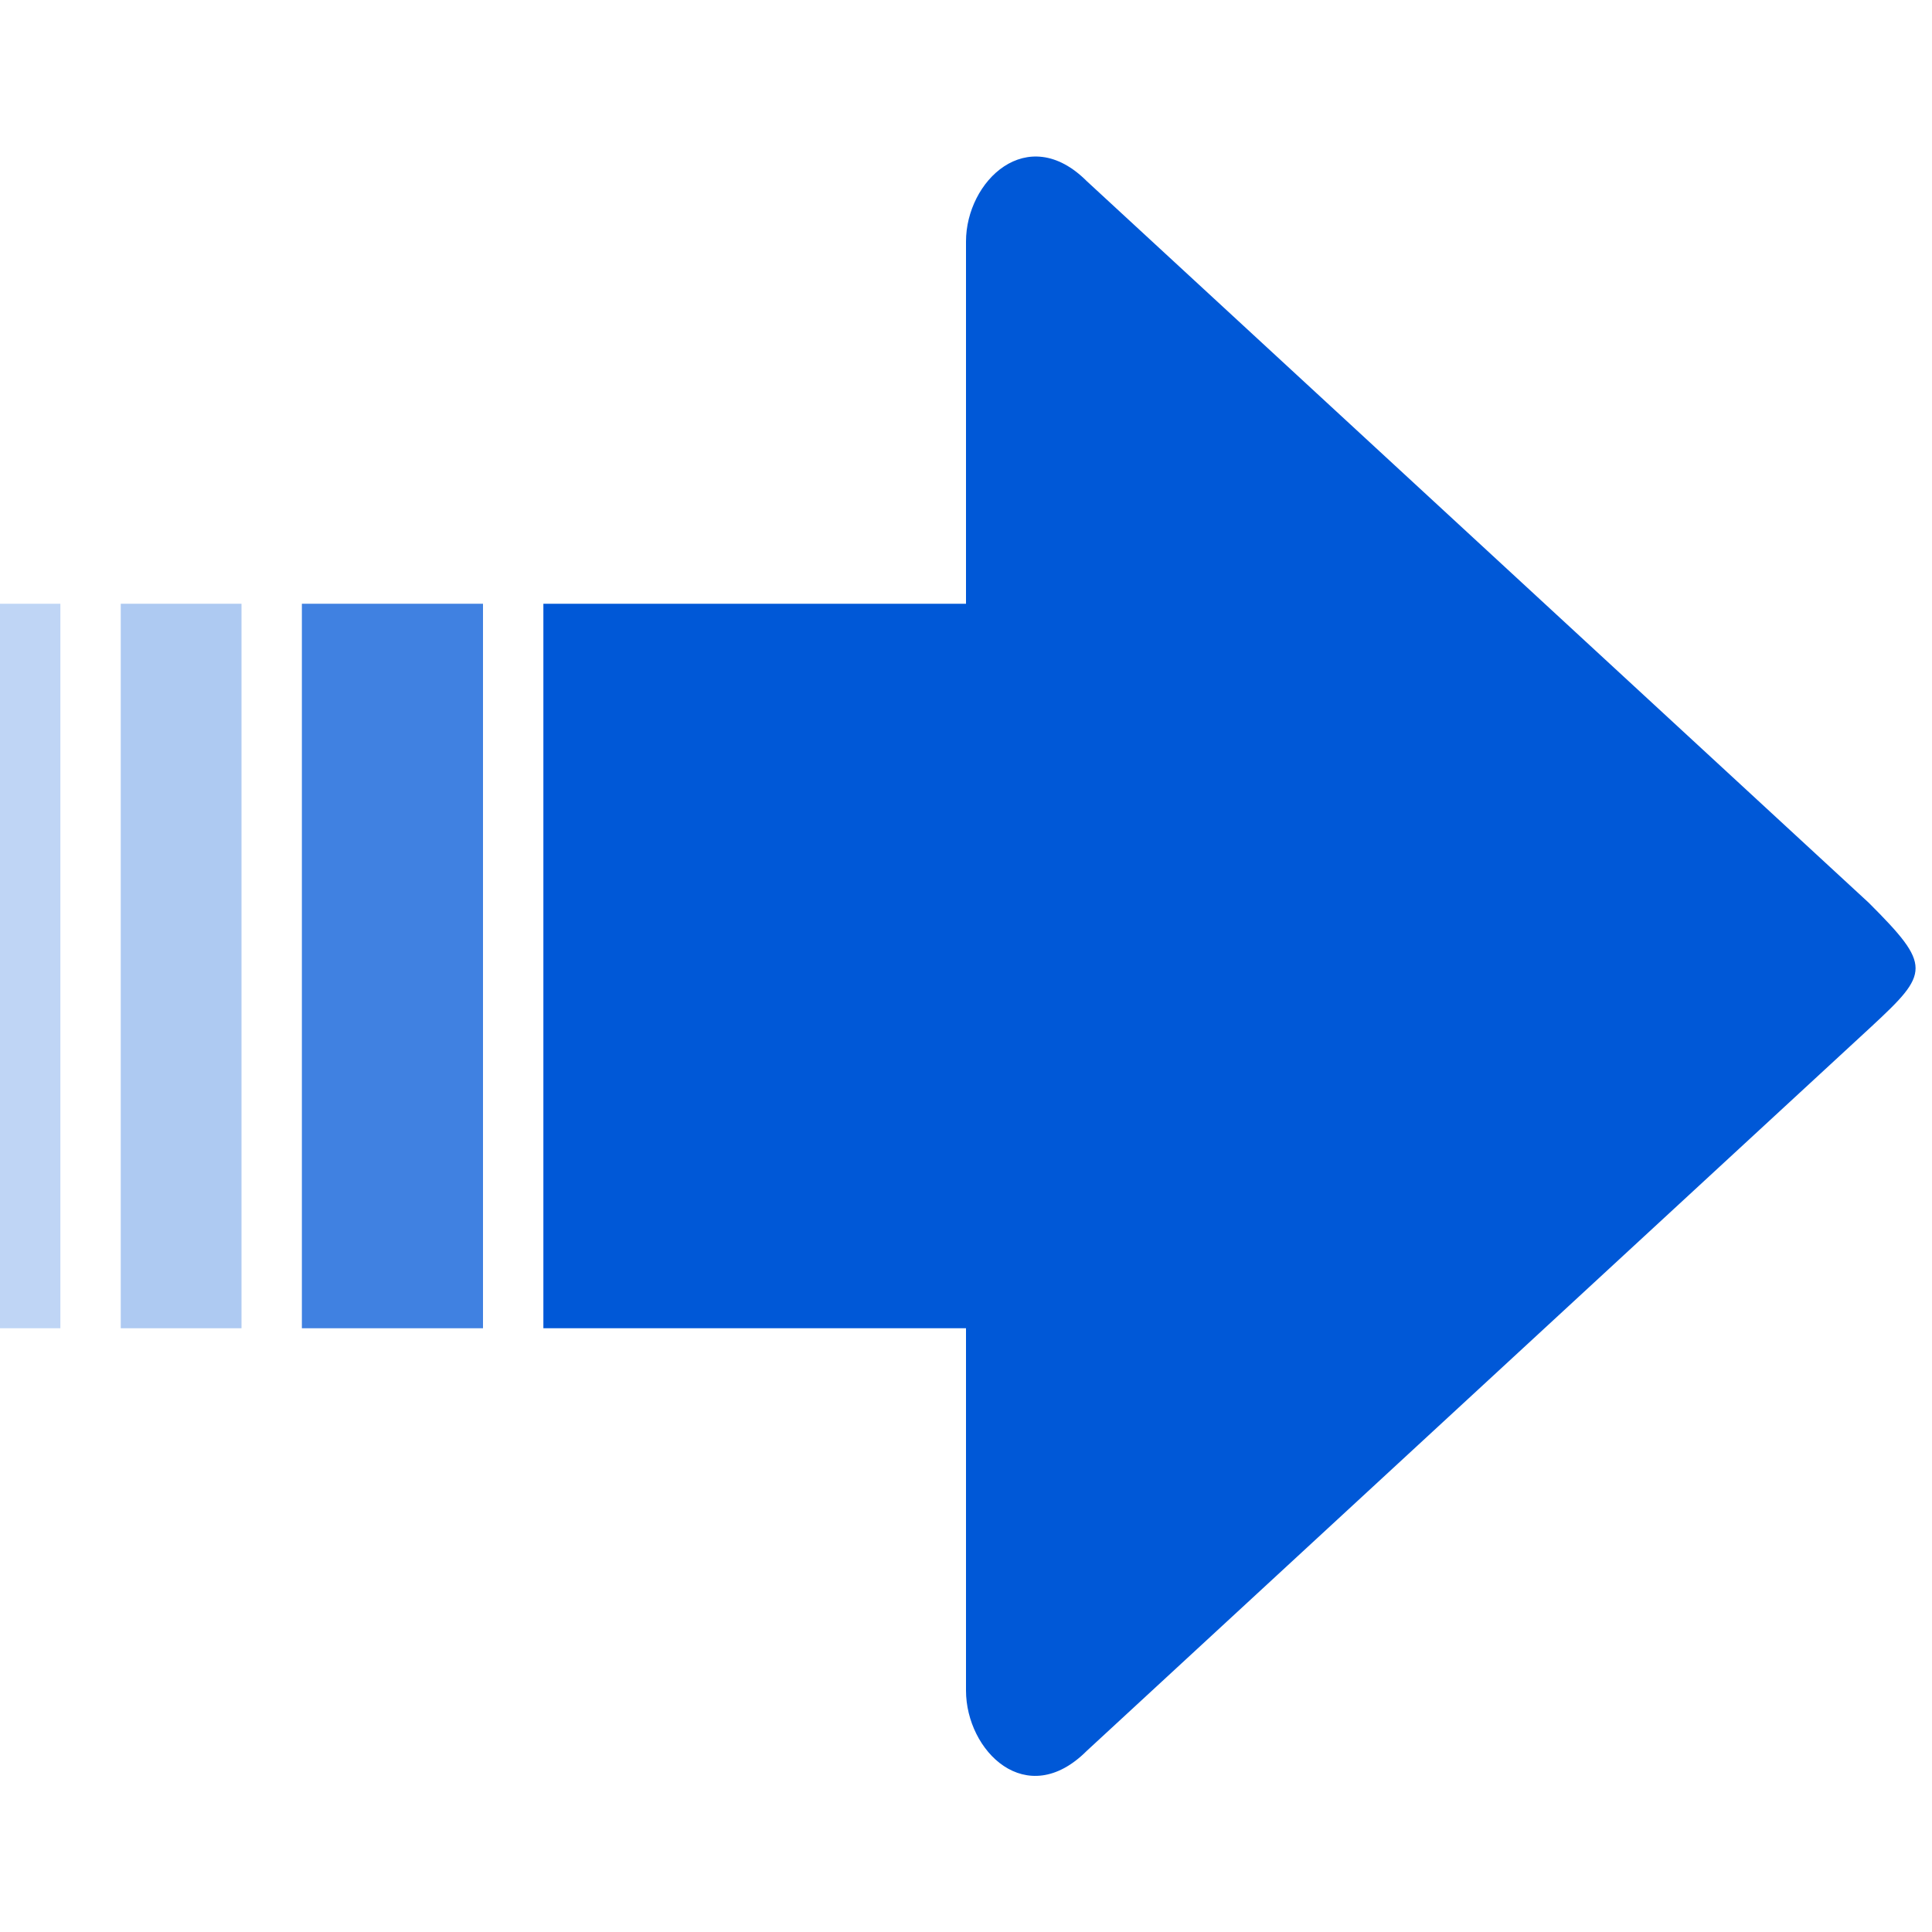
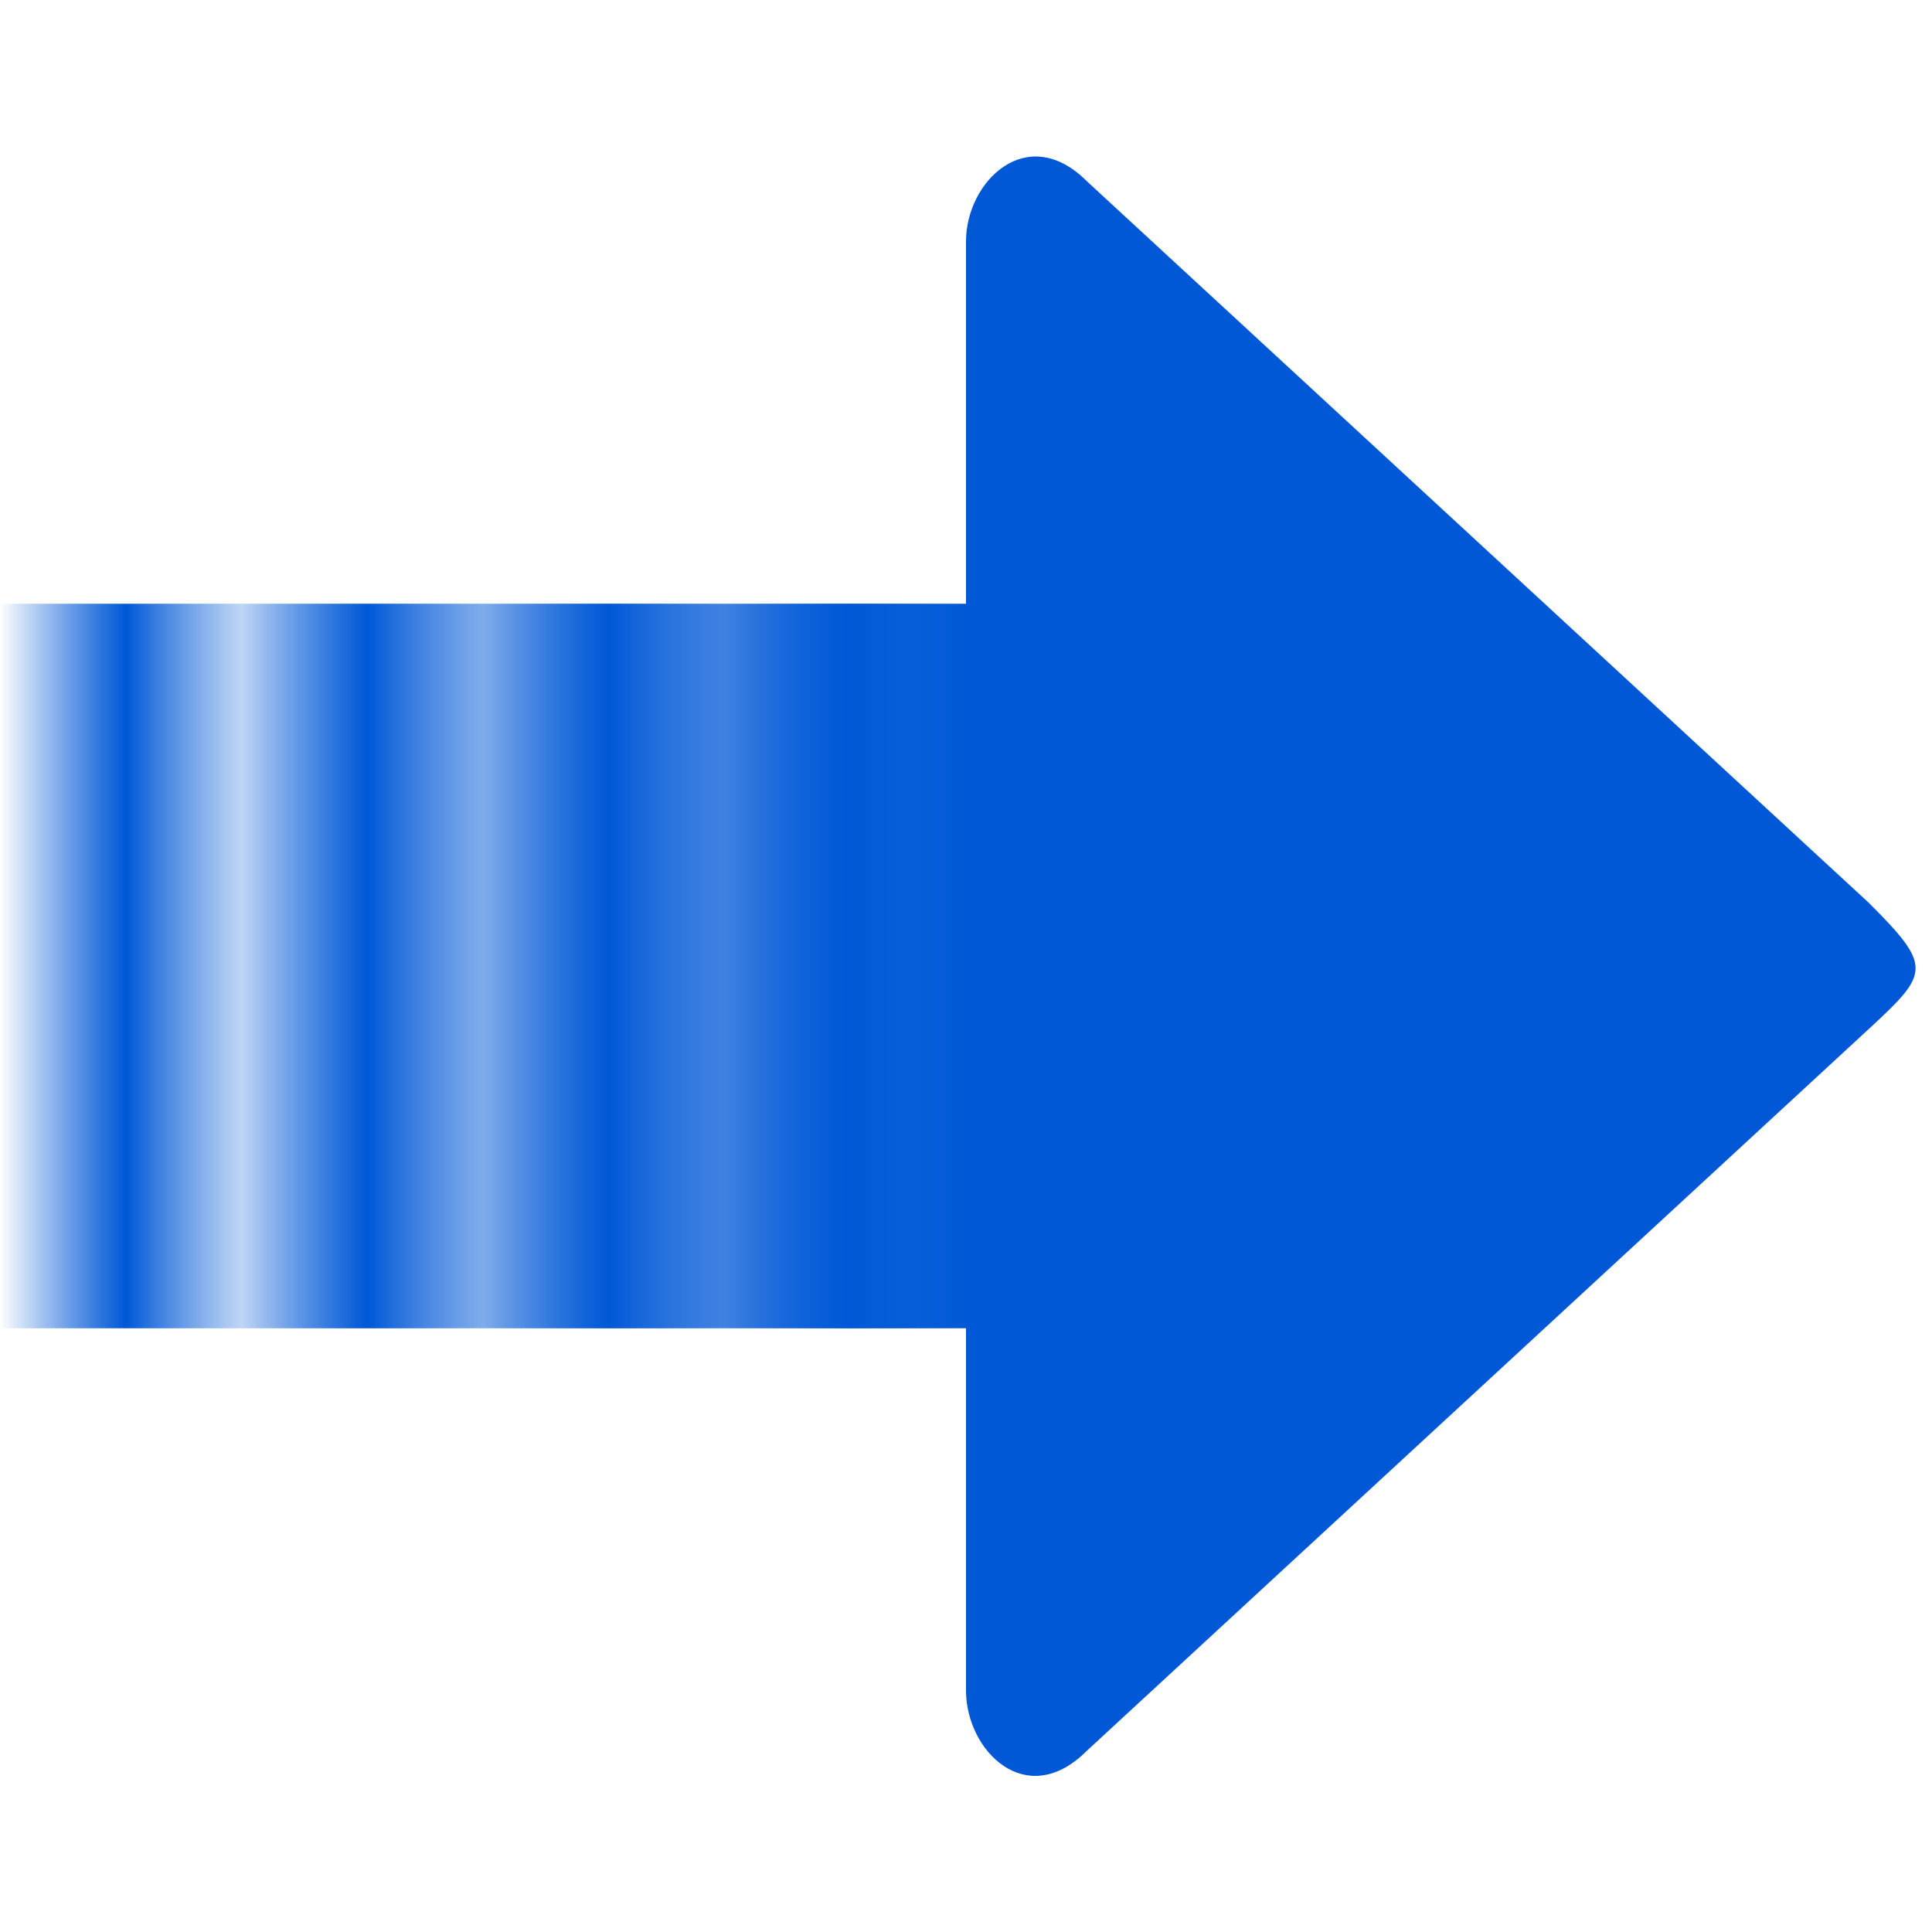
- <svg xmlns="http://www.w3.org/2000/svg" width="128" height="128" viewBox="0 0 128 128" version="1.1" id="svg138">
+ <svg xmlns="http://www.w3.org/2000/svg" xmlns:xlink="http://www.w3.org/1999/xlink" width="128" height="128" viewBox="0 0 128 128" version="1.1" id="svg138">
  <defs id="defs135">
+     <linearGradient id="linearGradient26">
+       <stop style="stop-color:#0058d7;stop-opacity:1;" offset="0" id="stop26" />
+       <stop style="stop-color:#0058d7;stop-opacity:0;" offset="1" id="stop27" />
+     </linearGradient>
+     <linearGradient id="linearGradient21">
+       <stop style="stop-color:#0058d7;stop-opacity:0;" offset="0" id="stop21" />
+       <stop style="stop-color:#0058d7;stop-opacity:1;" offset="0.478" id="stop23" />
+       <stop style="stop-color:#0058d7;stop-opacity:0;" offset="1" id="stop22" />
+     </linearGradient>
    <filter style="color-interpolation-filters:sRGB;" id="filter15" x="-0.188" y="-0.141" width="1.493" height="1.371">
      <feFlood result="flood" in="SourceGraphic" flood-opacity="0.498" flood-color="rgb(0,0,0)" id="feFlood14" />
      <feGaussianBlur result="blur" in="SourceGraphic" stdDeviation="5.625" id="feGaussianBlur14" />
      <feOffset result="offset" in="blur" dx="8.5" dy="8.6" id="feOffset14" />
      <feComposite result="comp1" operator="in" in="flood" in2="offset" id="feComposite14" />
      <feComposite result="comp2" operator="over" in="SourceGraphic" in2="comp1" id="feComposite15" />
    </filter>
    <filter style="color-interpolation-filters:sRGB;" id="filter38" x="-0.135" y="-0.13" width="1.382" height="1.297">
      <feFlood result="flood" in="SourceGraphic" flood-opacity="0.498" flood-color="rgb(0,0,0)" id="feFlood37" />
      <feGaussianBlur result="blur" in="SourceGraphic" stdDeviation="6.079" id="feGaussianBlur37" />
      <feOffset result="offset" in="blur" dx="12" dy="4.103" id="feOffset37" />
      <feComposite result="comp1" operator="in" in="flood" in2="offset" id="feComposite37" />
      <feComposite result="comp2" operator="over" in="SourceGraphic" in2="comp1" id="feComposite38" />
    </filter>
    <filter style="color-interpolation-filters:sRGB;" id="filter850" x="-0.067" y="-0.064" width="1.21" height="1.173">
      <feFlood flood-opacity="0.522" flood-color="rgb(0,0,0)" result="flood" id="feFlood840" />
      <feComposite in="flood" in2="SourceGraphic" operator="in" result="composite1" id="feComposite842" />
      <feGaussianBlur in="composite1" stdDeviation="3" result="blur" id="feGaussianBlur844" />
      <feOffset dx="8.255" dy="5" result="offset" id="feOffset846" />
      <feComposite in="SourceGraphic" in2="offset" operator="over" result="composite2" id="feComposite848" />
    </filter>
+     <linearGradient xlink:href="#linearGradient21" id="linearGradient20" x1="-48" y1="64" x2="-64" y2="64" gradientUnits="userSpaceOnUse" gradientTransform="translate(80)" />
+     <linearGradient xlink:href="#linearGradient21" id="linearGradient23" gradientUnits="userSpaceOnUse" x1="-48" y1="64" x2="-64" y2="64" gradientTransform="translate(96)" />
+     <linearGradient xlink:href="#linearGradient21" id="linearGradient24" gradientUnits="userSpaceOnUse" x1="-48" y1="64" x2="-64" y2="64" gradientTransform="translate(112)" />
+     <linearGradient xlink:href="#linearGradient21" id="linearGradient25" gradientUnits="userSpaceOnUse" x1="-48" y1="64" x2="-64" y2="64" gradientTransform="translate(64)" />
+     <linearGradient xlink:href="#linearGradient26" id="linearGradient27" x1="-80" y1="64" x2="-16" y2="64" gradientUnits="userSpaceOnUse" gradientTransform="translate(16.00001,-128)" />
  </defs>
  <g id="layer3" style="display:none">
    <path id="path1" style="display:none;fill:#3465a4;stroke:none;stroke-width:1.25;stroke-linecap:round;stroke-linejoin:bevel;paint-order:markers fill stroke" d="M 64,4 A 60,60 0 0 0 4,64 60,60 0 0 0 64,124 60,60 0 0 0 124,64 60,60 0 0 0 64,4 Z m 0,15 A 45,45 0 0 1 109,64 45,45 0 0 1 64,109 45,45 0 0 1 19,64 45,45 0 0 1 64,19 Z" />
    <path style="fill:#0058d7;fill-opacity:1;stroke-width:1.443;stroke-linecap:round;stroke-linejoin:bevel;paint-order:markers fill stroke" d="M 37.771,6.293 115.675,61.115 c 1.443,1.443 1.443,4.328 0,5.771 L 37.771,121.707 C 36.328,123.149 32,121.707 32,115.936 c 0,0 4,-34.573 4,-51.936 0,-17.363 -4,-51.936 -4,-51.936 0,-5.771 4.328,-7.213 5.771,-5.771 z" id="path2" />
  </g>
  <ellipse style="display:none;fill:#3465a4;fill-opacity:0.186;stroke-width:1.167;stroke-linecap:round;stroke-linejoin:bevel;paint-order:markers fill stroke" id="path1-9" cx="64" cy="64" rx="56" ry="56" />
  <g id="layer2" style="display:inline">
-     <path style="fill:#0058d7;fill-opacity:1;stroke-width:2;stroke-linecap:round;stroke-linejoin:round" d="m 36,40 28,-1.6e-5 V 16 c -4e-6,-4 4.061,-7.939 8,-4 L 123.813,59.813 C 128,64 127.826,64.448 124,68 l -52,48 c -4,4 -8,0 -8,-4 l -3e-6,-24 L 36,88 Z" id="path1084" />
-     <rect style="display:inline;fill:#0058d7;fill-opacity:0.747;stroke-width:2;stroke-linecap:round;stroke-linejoin:round" id="rect1187" width="12" height="48" x="20" y="40" />
-     <rect style="fill:#0058d7;fill-opacity:0.251;stroke-width:2;stroke-linecap:round;stroke-linejoin:round" id="rect1189" width="4" height="48" x="0" y="40" />
-     <rect style="fill:#0058d7;fill-opacity:0.319;stroke-width:2;stroke-linecap:round;stroke-linejoin:round" id="rect1197" width="8" height="48" x="8" y="40" />
+     <path style="fill:#0058d7;fill-opacity:1;stroke-width:2;stroke-linecap:round;stroke-linejoin:round" d="m 64,16 c -4e-6,-4 4.061,-7.939 8,-4 L 123.813,59.813 C 128,64 127.826,64.448 124,68 l -52,48 c -4,4 -8,0 -8,-4 z" id="path1084" />
+     <rect style="fill:url(#linearGradient20);fill-opacity:1;stroke:none;stroke-width:99.867;stroke-linejoin:bevel;stroke-opacity:1;paint-order:markers fill stroke" id="rect17" width="16" height="48" x="16" y="40" />
+     <rect style="display:inline;fill:url(#linearGradient23);fill-opacity:1;stroke:none;stroke-width:99.867;stroke-linejoin:bevel;stroke-opacity:1;paint-order:markers fill stroke" id="rect17-3" width="16" height="48" x="32" y="40" />
+     <rect style="display:inline;fill:url(#linearGradient24);fill-opacity:1;stroke:none;stroke-width:99.867;stroke-linejoin:bevel;stroke-opacity:1;paint-order:markers fill stroke" id="rect17-5" width="16" height="48" x="48" y="40" />
+     <rect style="display:inline;fill:url(#linearGradient25);fill-opacity:1;stroke:none;stroke-width:99.867;stroke-linejoin:bevel;stroke-opacity:1;paint-order:markers fill stroke" id="rect17-1" width="16" height="48" x="0" y="40" />
+     <rect style="fill:url(#linearGradient27);stroke:none;stroke-width:151.181;stroke-linejoin:bevel;stroke-opacity:1;paint-order:markers fill stroke" id="rect25" width="64" height="48" x="-64" y="-88" transform="scale(-1)" />
  </g>
  <g id="layer1" />
</svg>
